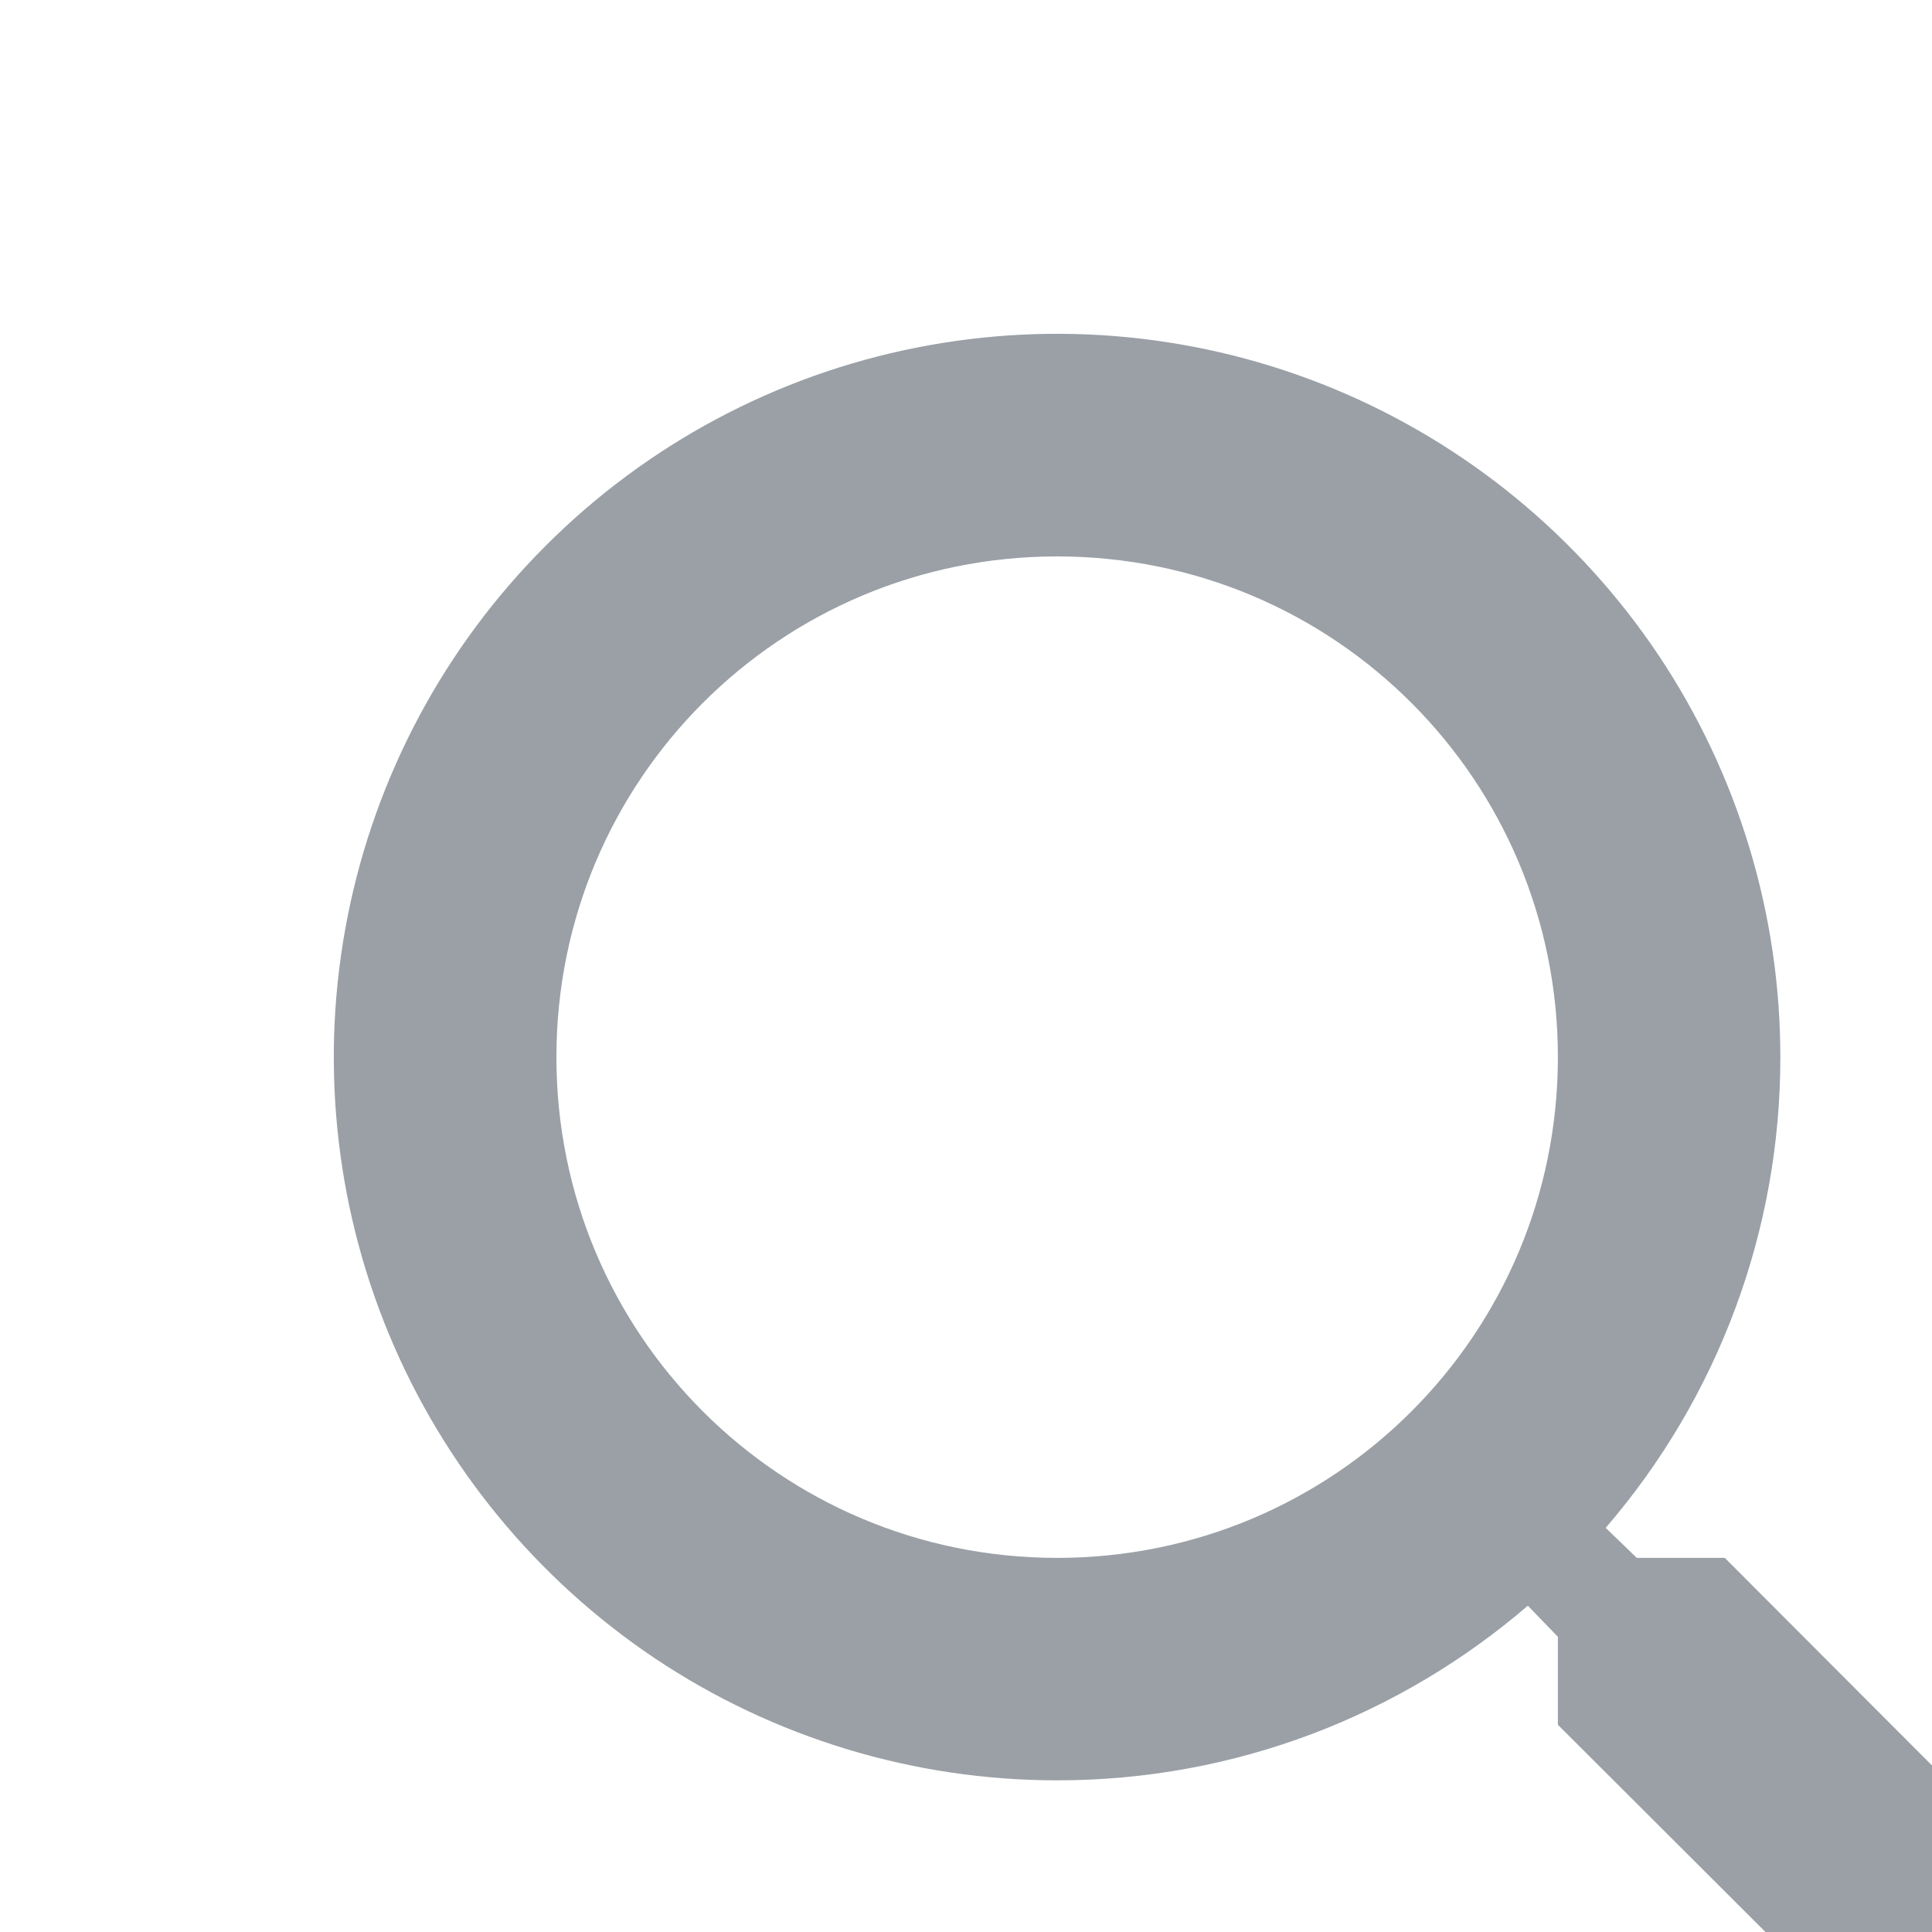
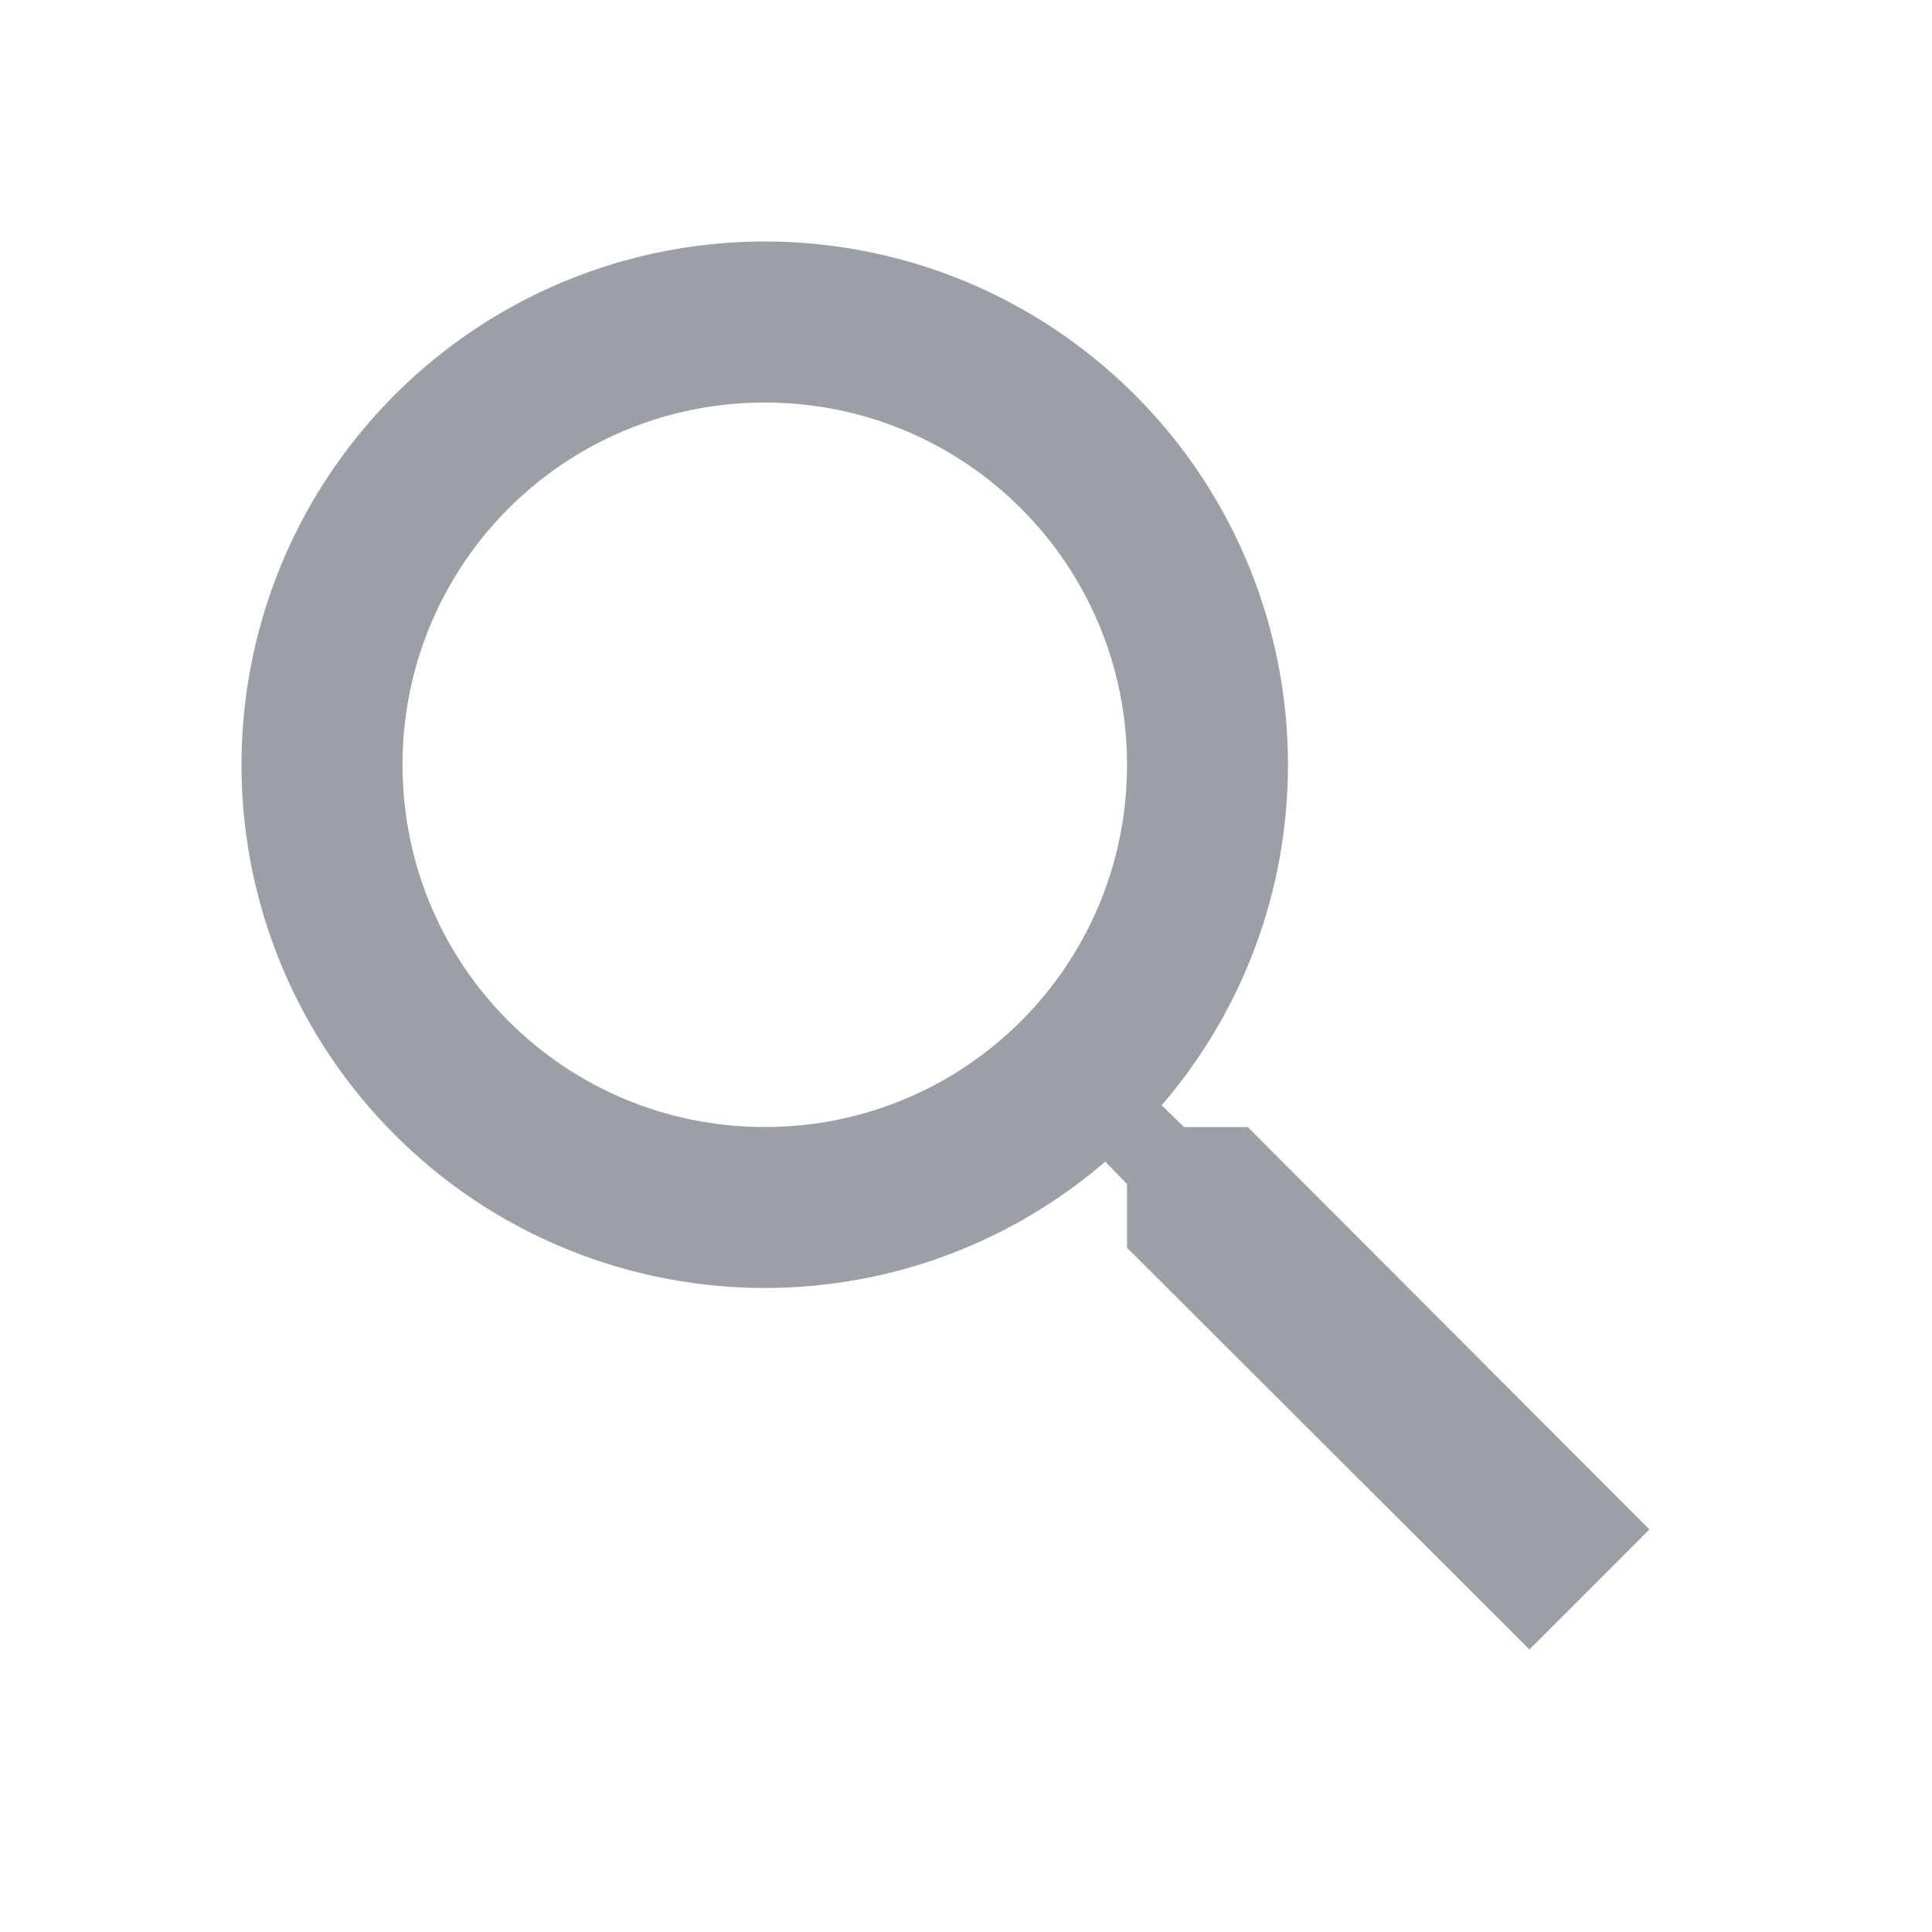
- <svg xmlns="http://www.w3.org/2000/svg" fill="none">
+ <svg xmlns="http://www.w3.org/2000/svg" width="20" height="20" viewBox="0 0 20 20" fill="none">
  <path d="M12.917 11.667H12.258L12.025 11.442C12.87 10.462 13.334 9.211 13.333 7.917C13.333 6.845 13.016 5.798 12.421 4.907C11.825 4.017 10.979 3.322 9.99 2.912C9 2.502 7.911 2.395 6.86 2.604C5.809 2.813 4.844 3.329 4.087 4.087C3.329 4.844 2.813 5.809 2.604 6.86C2.395 7.911 2.502 9 2.912 9.99C3.322 10.979 4.017 11.825 4.907 12.421C5.798 13.016 6.845 13.333 7.917 13.333C9.258 13.333 10.492 12.842 11.442 12.025L11.667 12.258V12.917L15.833 17.075L17.075 15.833L12.917 11.667ZM7.917 11.667C5.842 11.667 4.167 9.992 4.167 7.917C4.167 5.842 5.842 4.167 7.917 4.167C9.992 4.167 11.667 5.842 11.667 7.917C11.667 9.992 9.992 11.667 7.917 11.667Z" fill="#9AA0A6" />
</svg>
